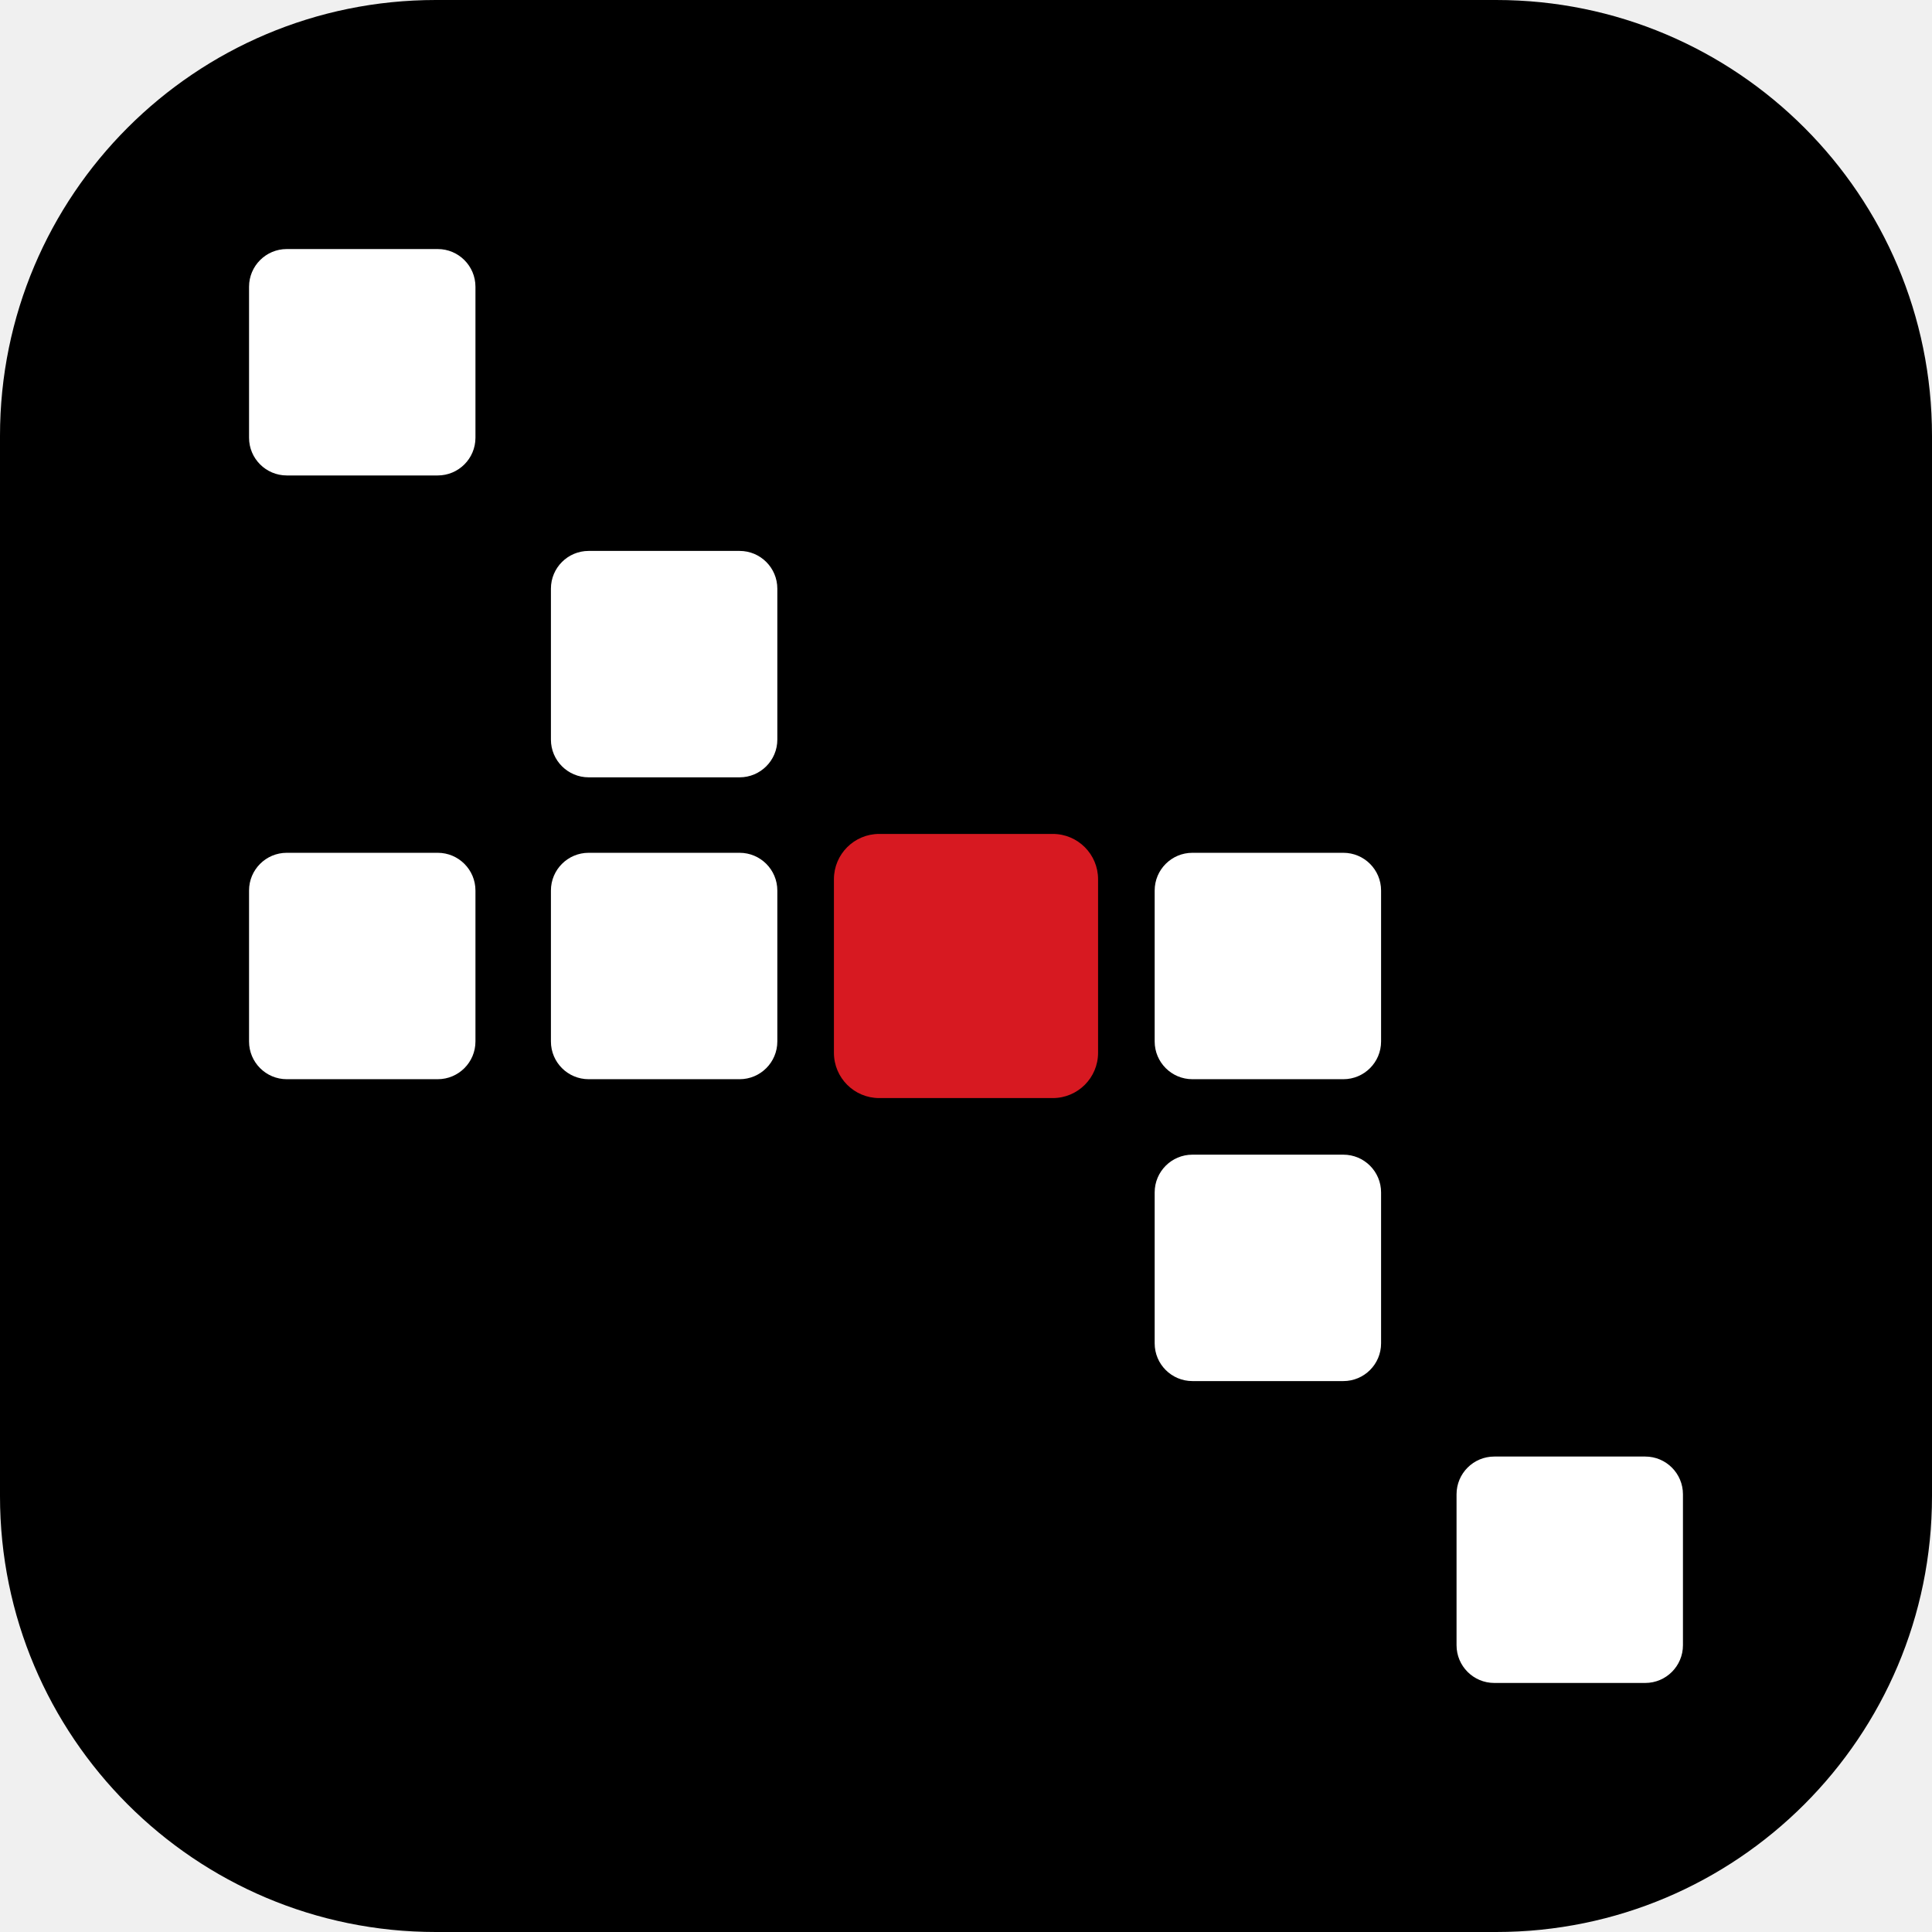
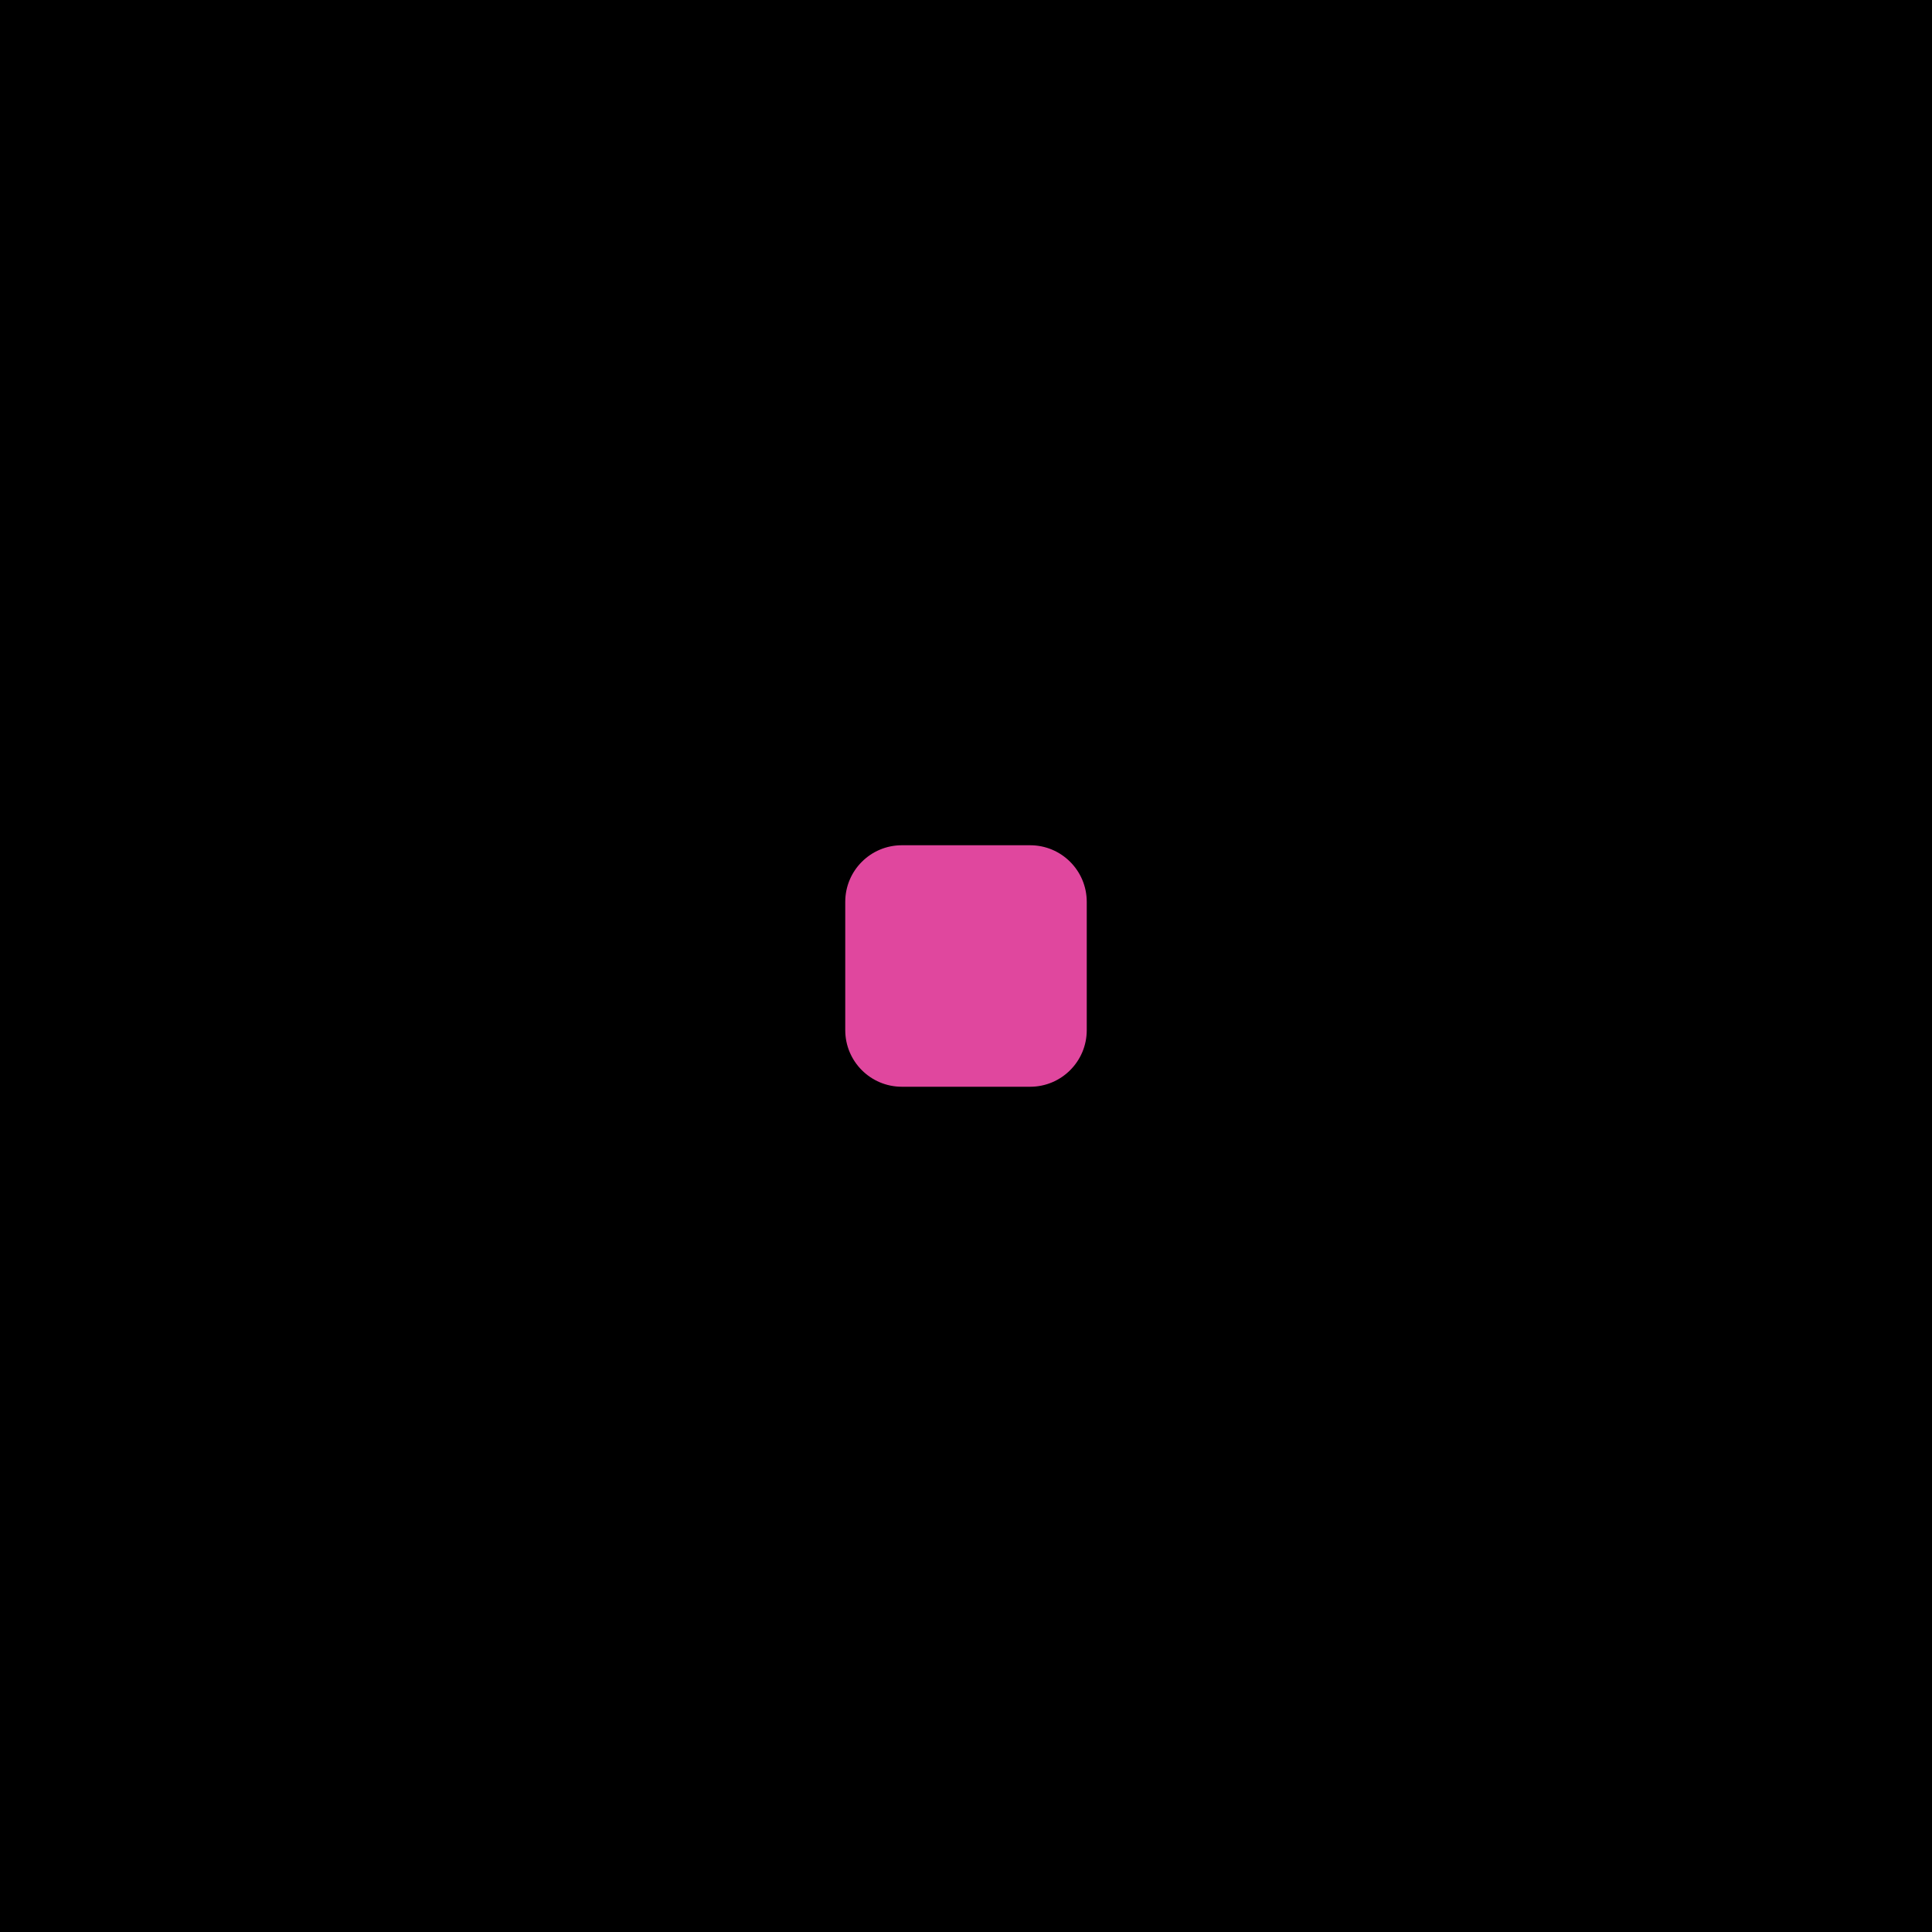
<svg xmlns="http://www.w3.org/2000/svg" viewBox="0 0 1024 1024" width="1024" height="1024">
-   <rect width="1024" height="1024" rx="231" ry="231" fill="#000000" />
-   <rect x="132" y="132" width="120" height="120" rx="20" ry="20" fill="#FFFFFF" />
-   <rect x="292" y="292" width="120" height="120" rx="20" ry="20" fill="#FFFFFF" />
-   <rect x="132" y="452" width="120" height="120" rx="20" ry="20" fill="#FFFFFF" />
-   <rect x="292" y="452" width="120" height="120" rx="20" ry="20" fill="#FFFFFF" />
-   <rect x="612" y="452" width="120" height="120" rx="20" ry="20" fill="#FFFFFF" />
-   <rect x="612" y="612" width="120" height="120" rx="20" ry="20" fill="#FFFFFF" />
-   <rect x="772" y="772" width="120" height="120" rx="20" ry="20" fill="#FFFFFF" />
-   <rect x="442" y="442" width="140" height="140" rx="24" ry="24" fill="#D71921" />
+   <rect class="bg" width="1024" height="1024" />
+   <rect class="ink" x="236" y="236" width="248" height="72" rx="36" ry="36" />
+   <rect class="ink" x="236" y="236" width="72" height="248" rx="36" ry="36" />
+   <rect class="ink" x="540" y="716" width="248" height="72" rx="36" ry="36" />
+   <rect class="ink" x="716" y="540" width="72" height="248" rx="36" ry="36" />
+   <rect x="448" y="448" width="128" height="128" rx="30" ry="30" fill="#E0479E" />
</svg>
